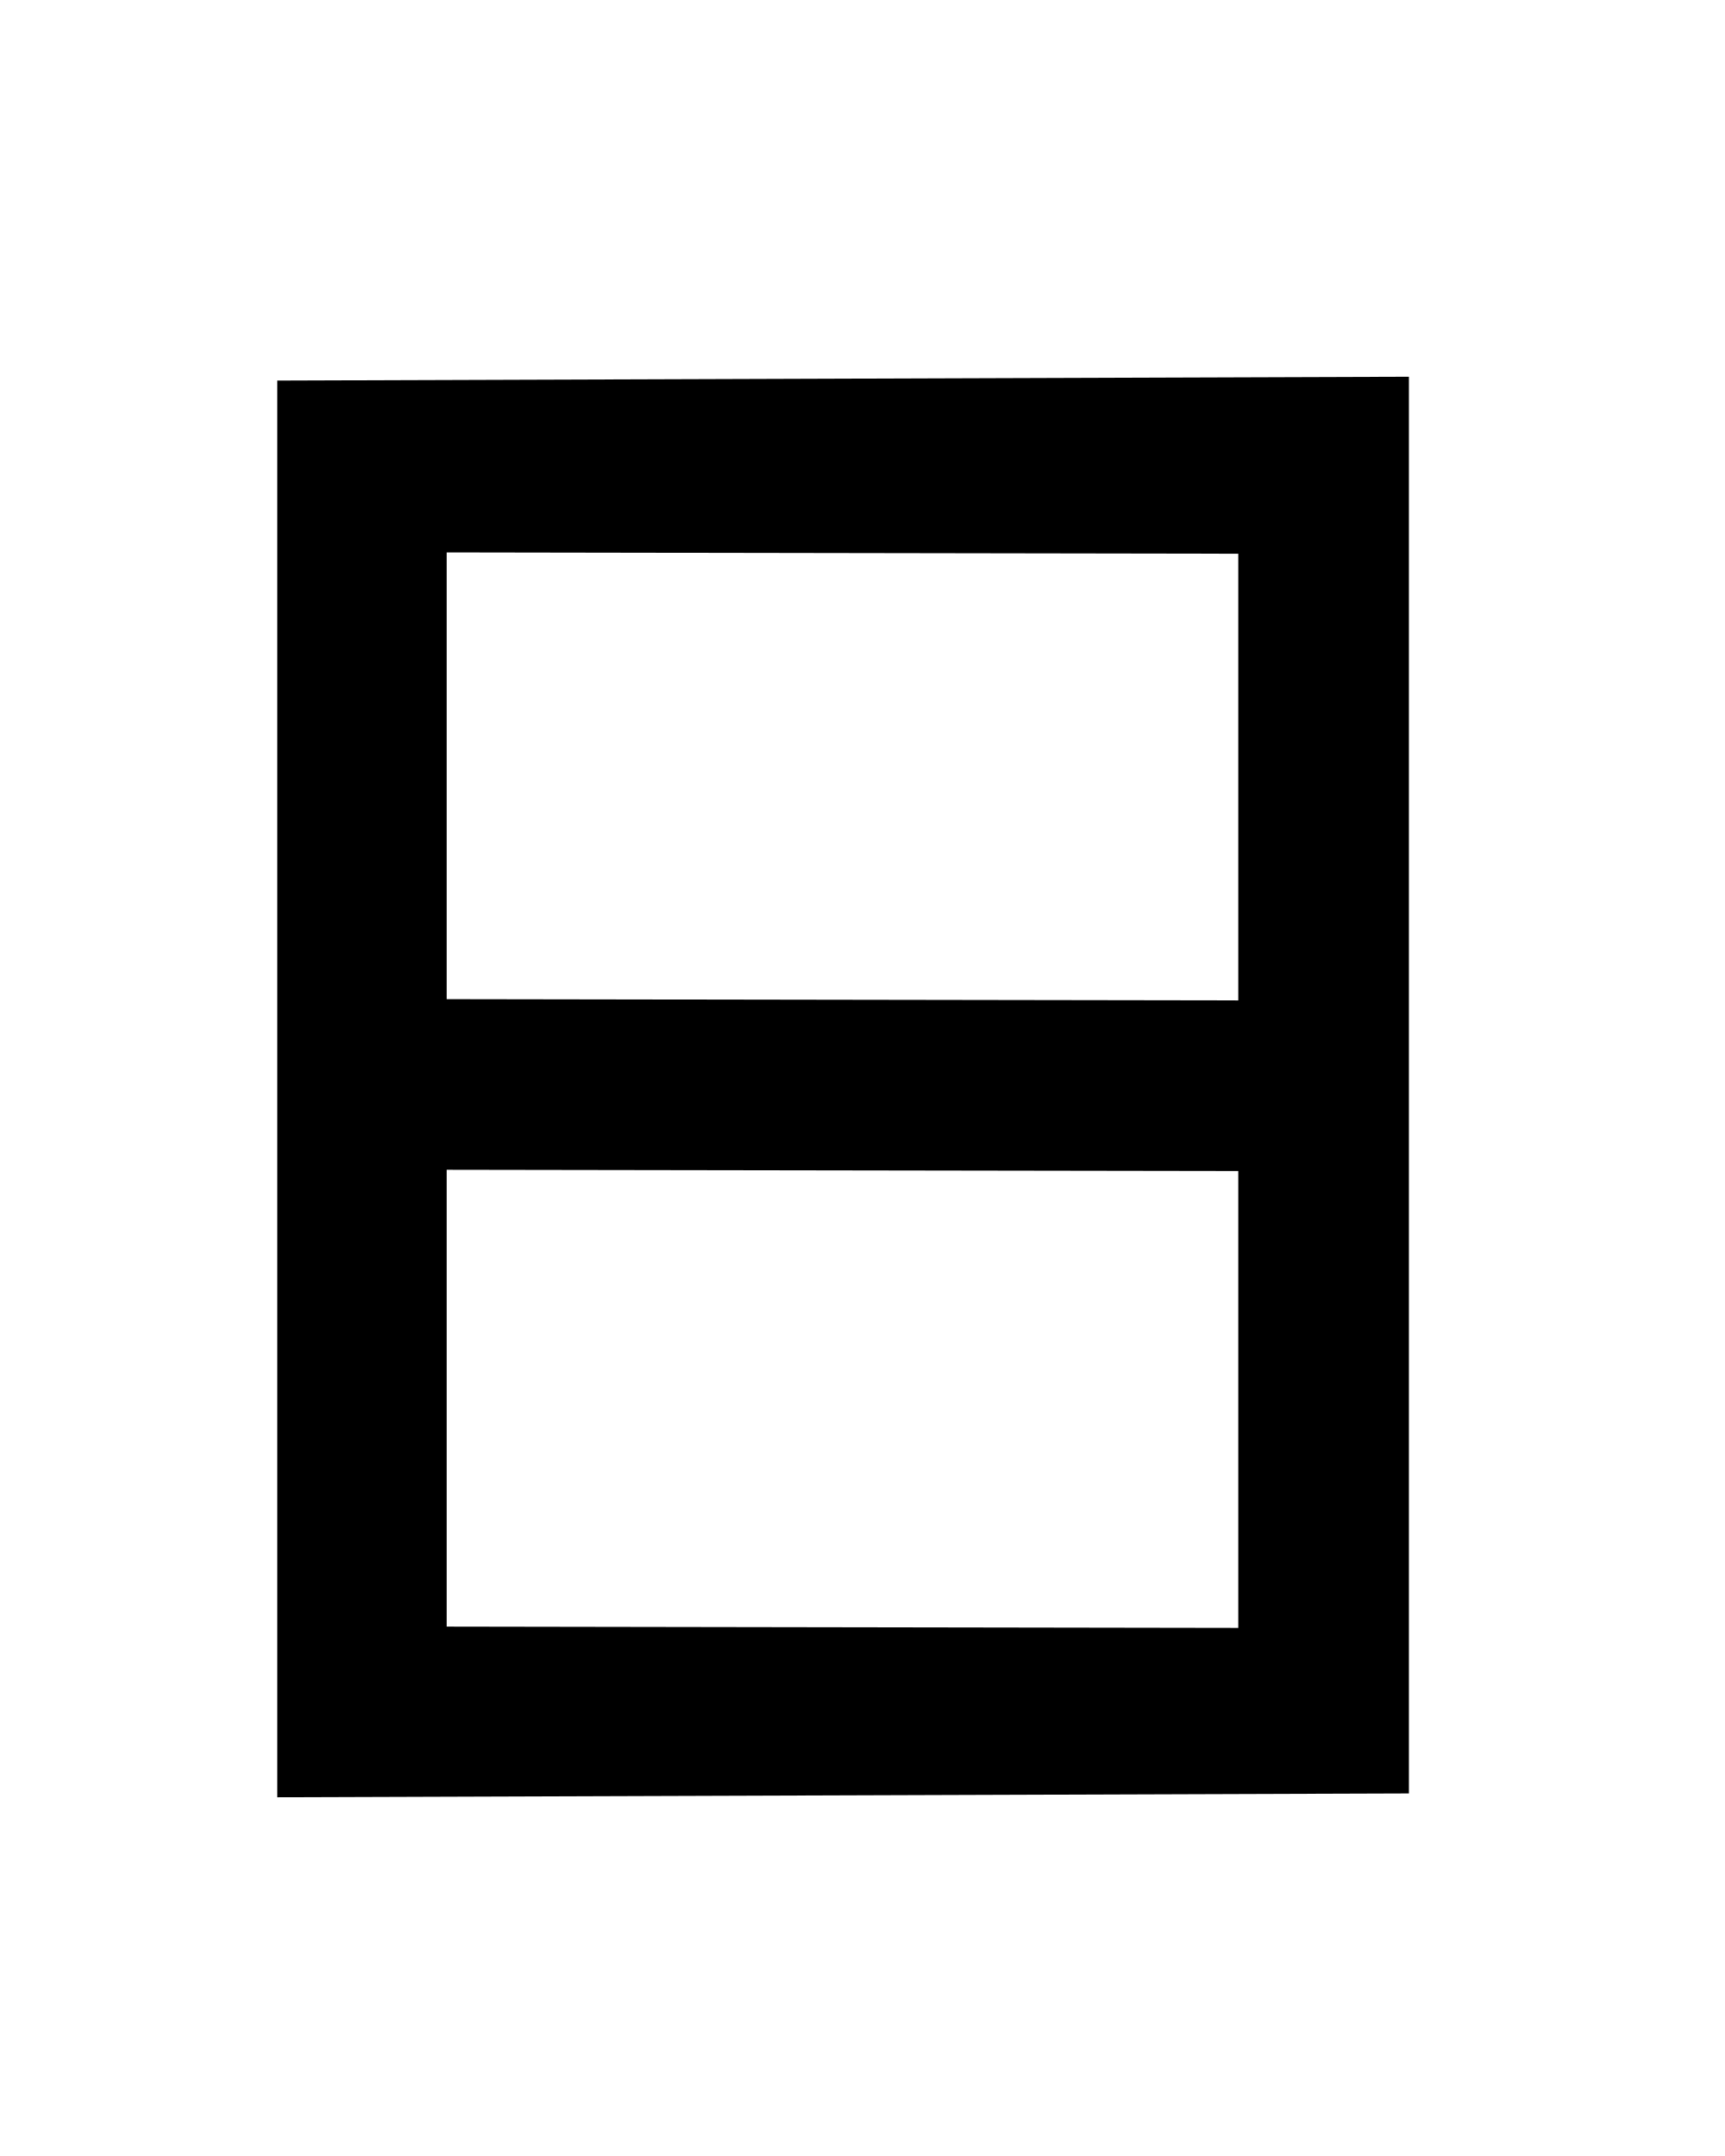
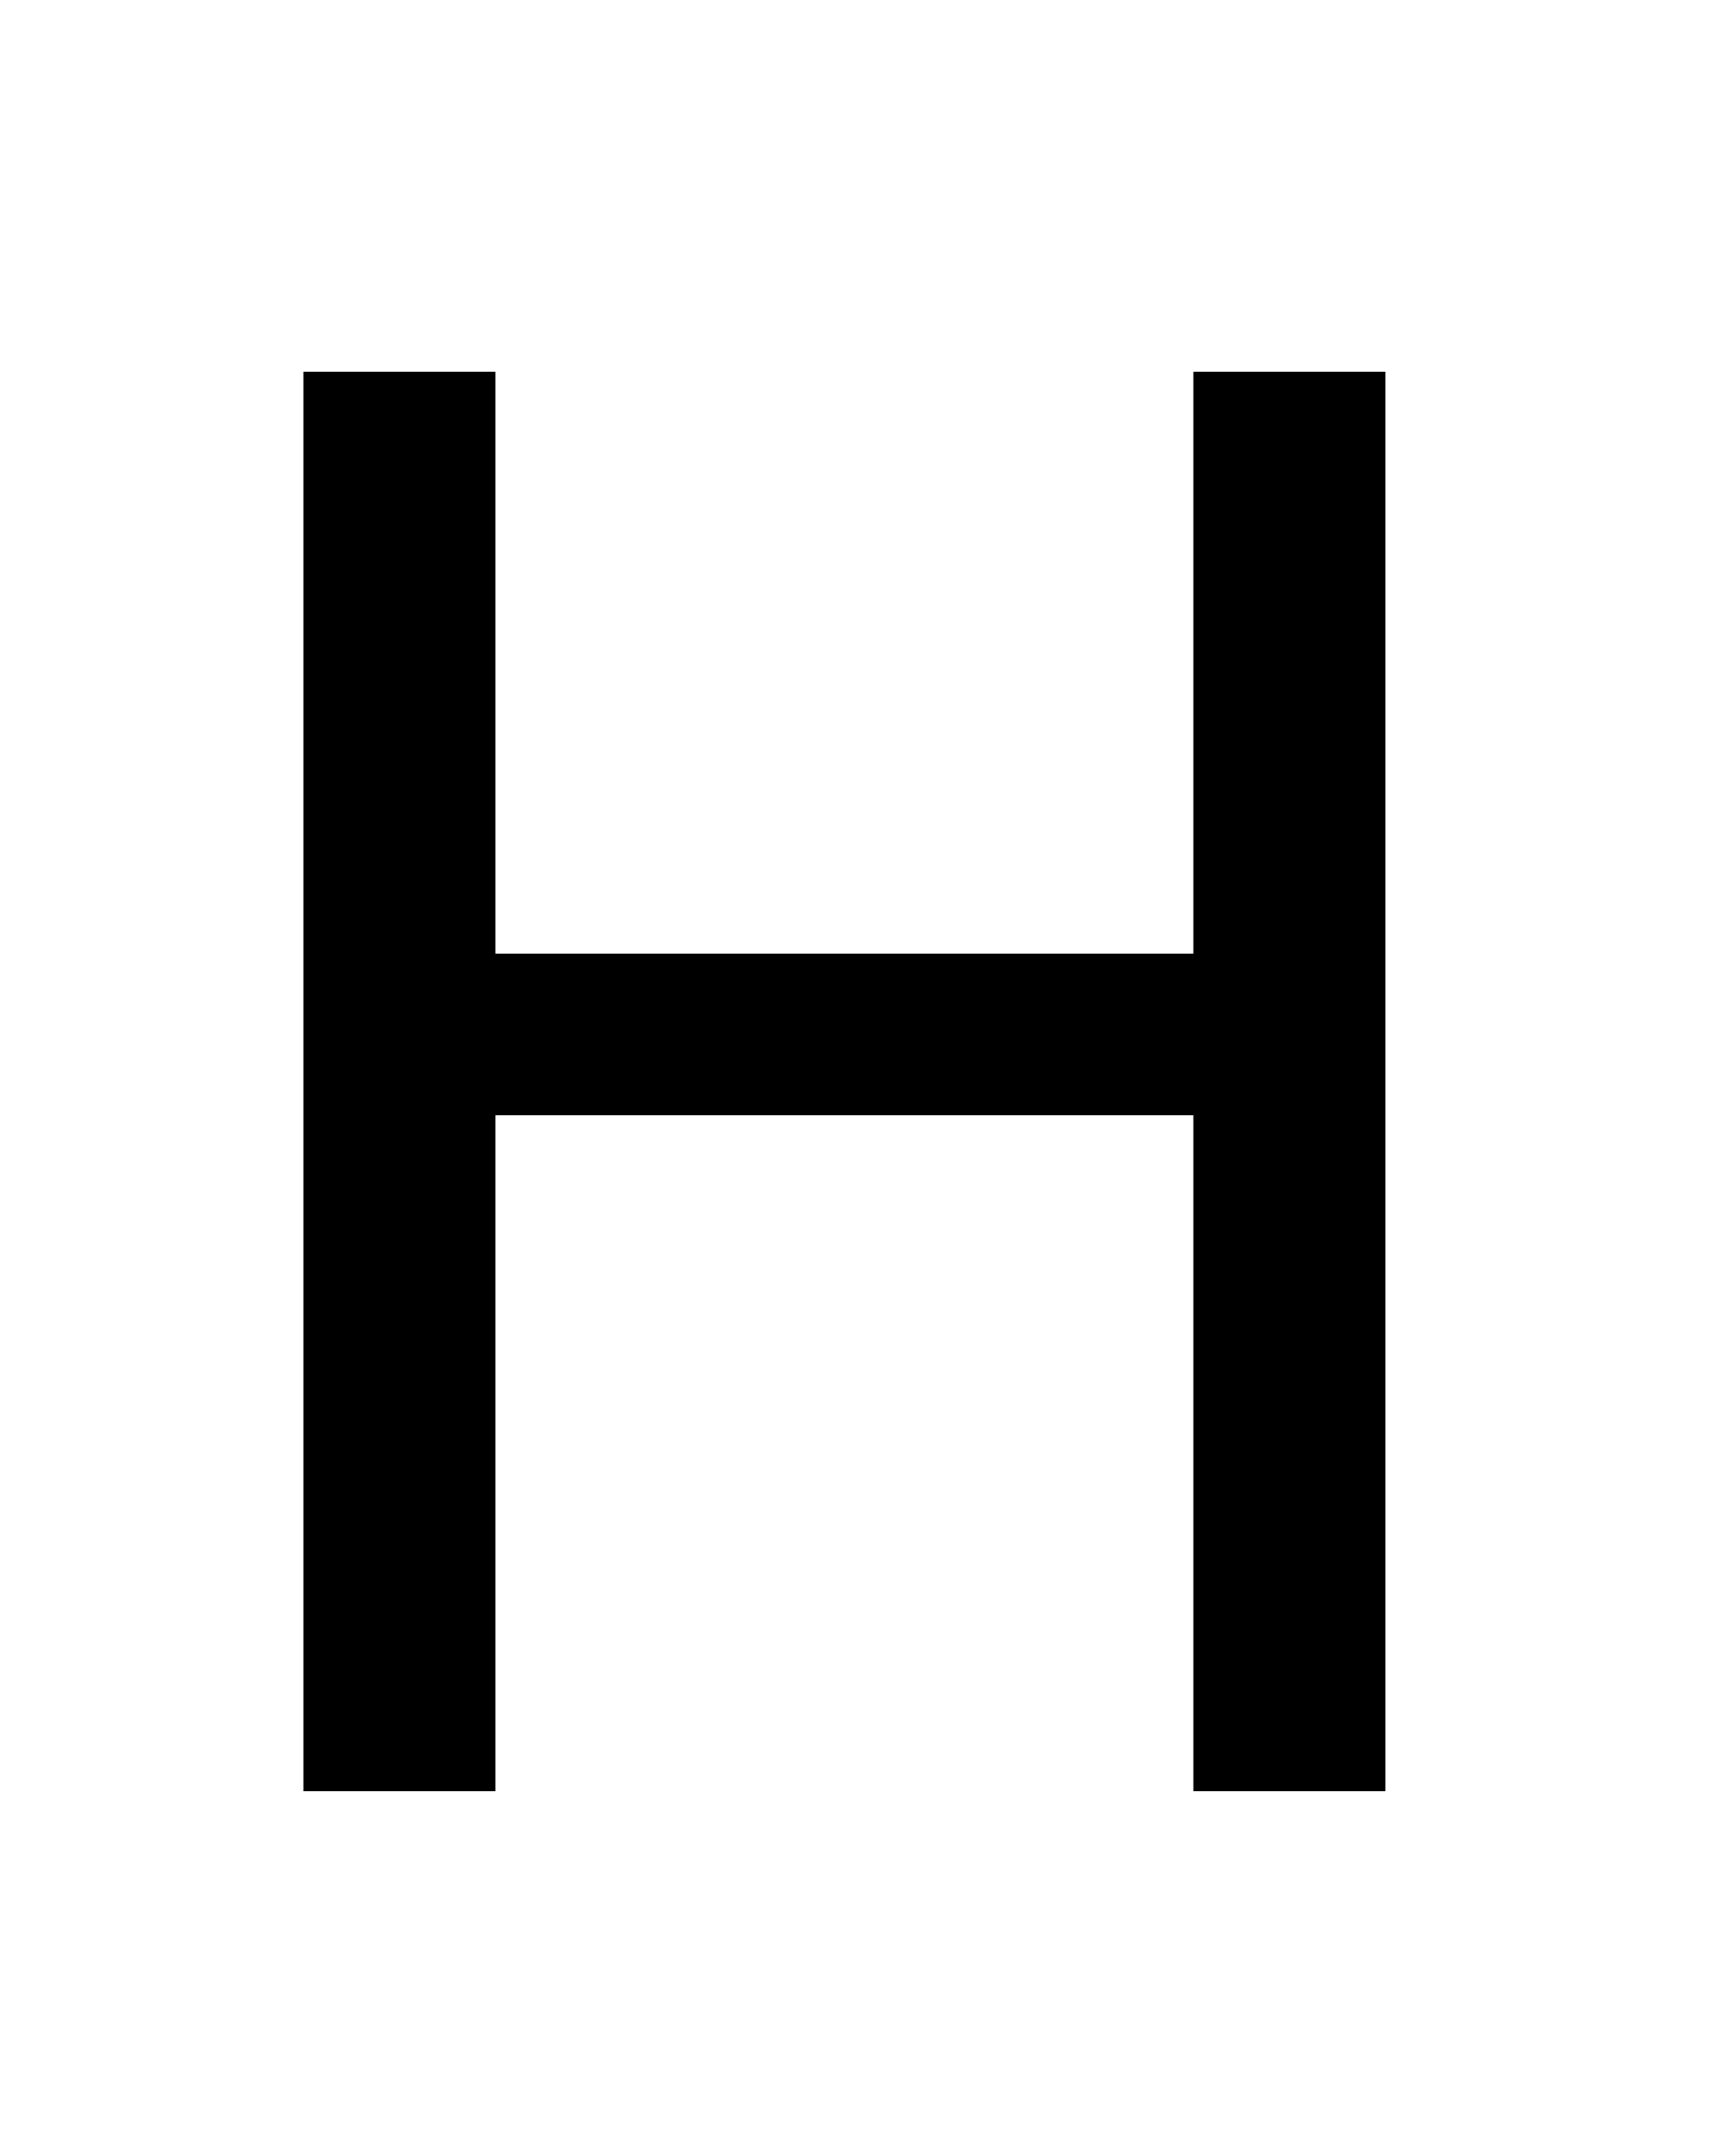
<svg xmlns="http://www.w3.org/2000/svg" version="1.0" width="42.52" height="53.15" id="svg2">
-   <defs id="defs4" />
+   <defs id="defs4">
+     </defs>
  <g id="layer2" style="display:none">
-     <rect width="31.949" height="34.973" ry="0.213" x="5.007" y="9.263" id="rect3211" style="fill:none;fill-opacity:1;fill-rule:nonzero;stroke:#000000;stroke-width:0.07;stroke-linecap:butt;stroke-linejoin:miter;marker:none;marker-start:none;marker-mid:none;marker-end:none;stroke-miterlimit:4;stroke-dasharray:none;stroke-dashoffset:0;stroke-opacity:1;visibility:visible;display:inline;overflow:visible;enable-background:accumulate" />
-     <rect width="42.52" height="53.15" ry="0.324" x="-3.1811524e-06" y="-1.6357421e-06" id="rect2383" style="fill:none;fill-opacity:1;fill-rule:nonzero;stroke:#000000;stroke-width:0.1;stroke-linecap:butt;stroke-linejoin:miter;marker:none;marker-start:none;marker-mid:none;marker-end:none;stroke-miterlimit:4;stroke-dasharray:none;stroke-dashoffset:0;stroke-opacity:1;visibility:visible;display:inline;overflow:visible;enable-background:accumulate" />
+     <rect style="fill:none;fill-opacity:1;fill-rule:nonzero;stroke:#000000;stroke-width:0.07;stroke-linecap:butt;stroke-linejoin:miter;marker:none;marker-start:none;marker-mid:none;marker-end:none;stroke-miterlimit:4;stroke-dasharray:none;stroke-dashoffset:0;stroke-opacity:1;visibility:visible;display:inline;overflow:visible;enable-background:accumulate" id="rect3211" y="9.263" x="5.007" ry="0.213" height="34.973" width="31.949" />
+     <rect style="fill:none;fill-opacity:1;fill-rule:nonzero;stroke:#000000;stroke-width:0.1;stroke-linecap:butt;stroke-linejoin:miter;marker:none;marker-start:none;marker-mid:none;marker-end:none;stroke-miterlimit:4;stroke-dasharray:none;stroke-dashoffset:0;stroke-opacity:1;visibility:visible;display:inline;overflow:visible;enable-background:accumulate" id="rect2383" y="-1.6357421e-06" x="-3.1811524e-06" ry="0.324" height="53.15" width="42.52" />
  </g>
  <g id="layer3" style="display:inline">
-     <path d="M 6.891,9.438 L 6.891,44.25 L 34.672,44.156 L 34.672,9.344 L 6.891,9.438 z M 10.954,13.562 L 30.579,13.594 L 30.579,24.719 L 10.954,24.688 L 10.954,13.562 z M 10.954,28.781 L 30.579,28.812 L 30.579,40.188 L 10.954,40.156 L 10.954,28.781 z" id="rect3046" style="opacity:1;fill:#000000;fill-opacity:1;fill-rule:nonzero;stroke:#000000;stroke-width:0.113;stroke-linecap:butt;stroke-linejoin:miter;marker:none;marker-start:none;marker-mid:none;marker-end:none;stroke-miterlimit:4;stroke-dasharray:none;stroke-dashoffset:0;stroke-opacity:1;visibility:visible;display:inline;overflow:visible;enable-background:accumulate" />
+     <path style="font-size:48px;font-style:normal;font-variant:normal;font-weight:normal;font-stretch:normal;text-align:start;line-height:100%;writing-mode:lr-tb;text-anchor:start;fill:#000000;fill-opacity:1;stroke:none;stroke-width:1px;stroke-linecap:butt;stroke-linejoin:miter;stroke-opacity:1;font-family:DejaVu Sans;-inkscape-font-specification:DejaVu Sans" d="M 7.478,9.165 L 12.212,9.165 L 12.212,23.509 L 29.415,23.509 L 29.415,9.165 L 34.15,9.165 L 34.15,44.157 L 29.415,44.157 L 29.415,27.493 L 12.212,27.493 L 12.212,44.157 L 7.478,44.157 L 7.478,9.165" id="text3129" />
  </g>
</svg>
